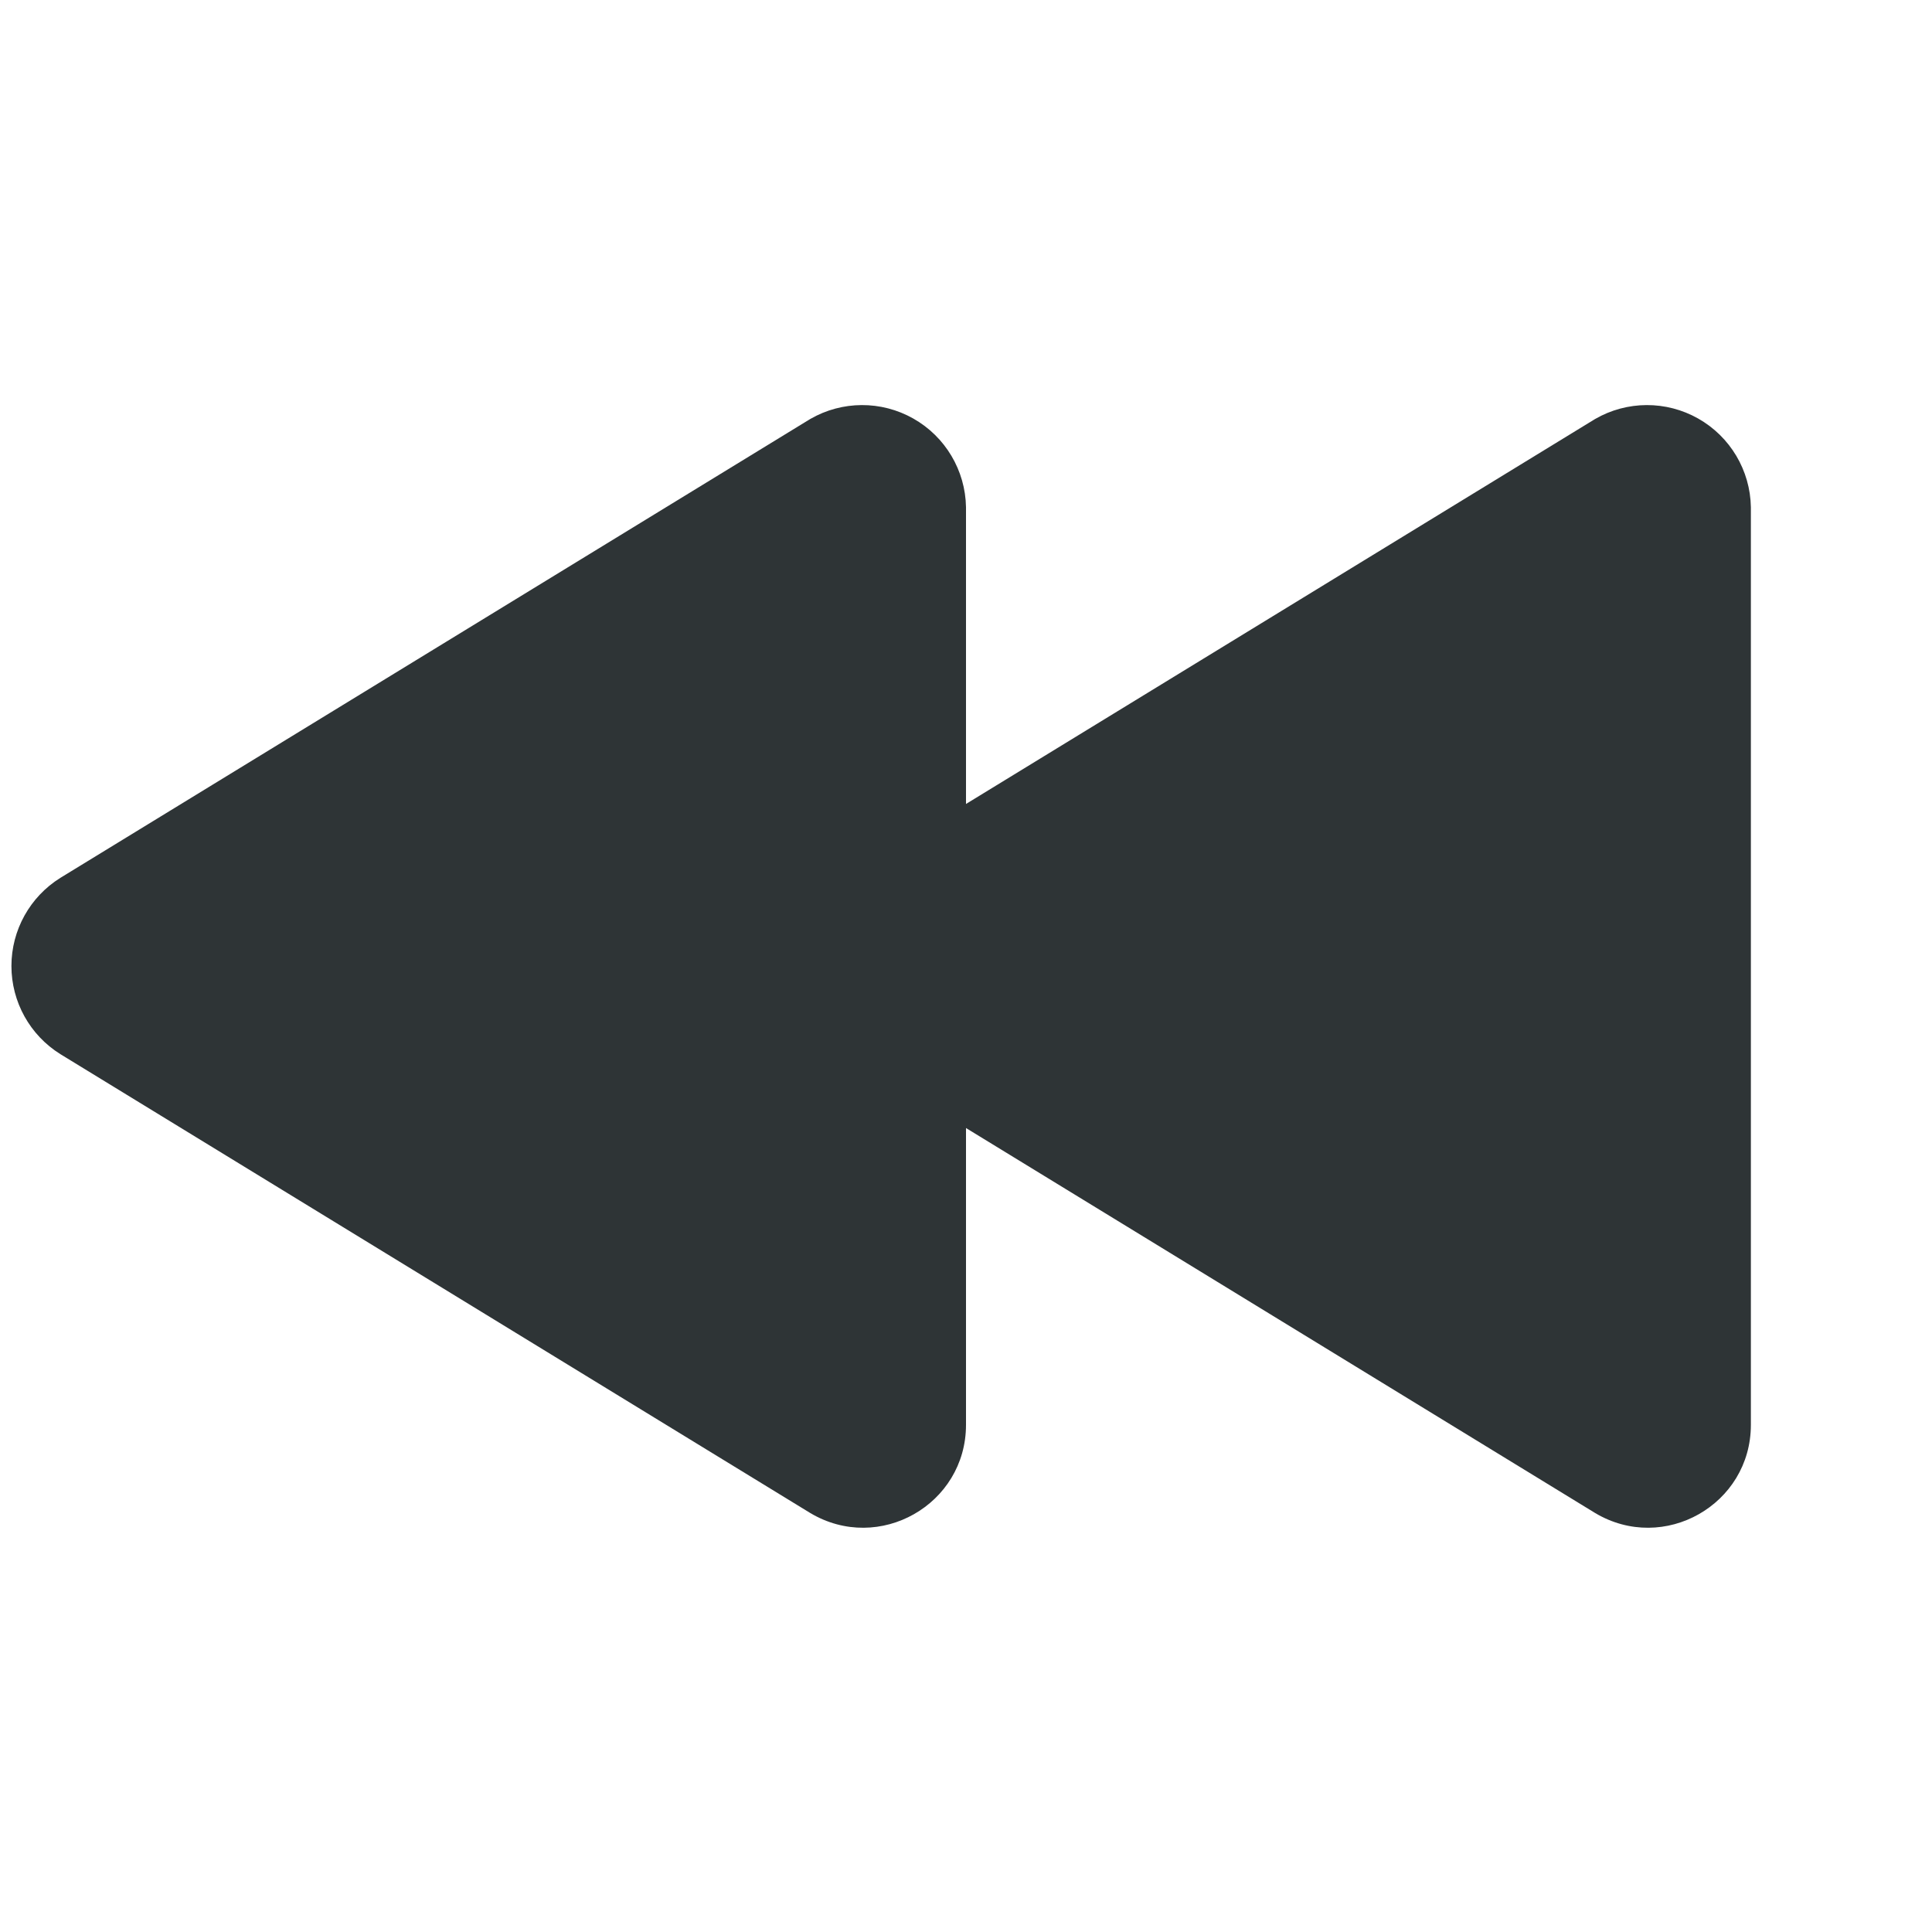
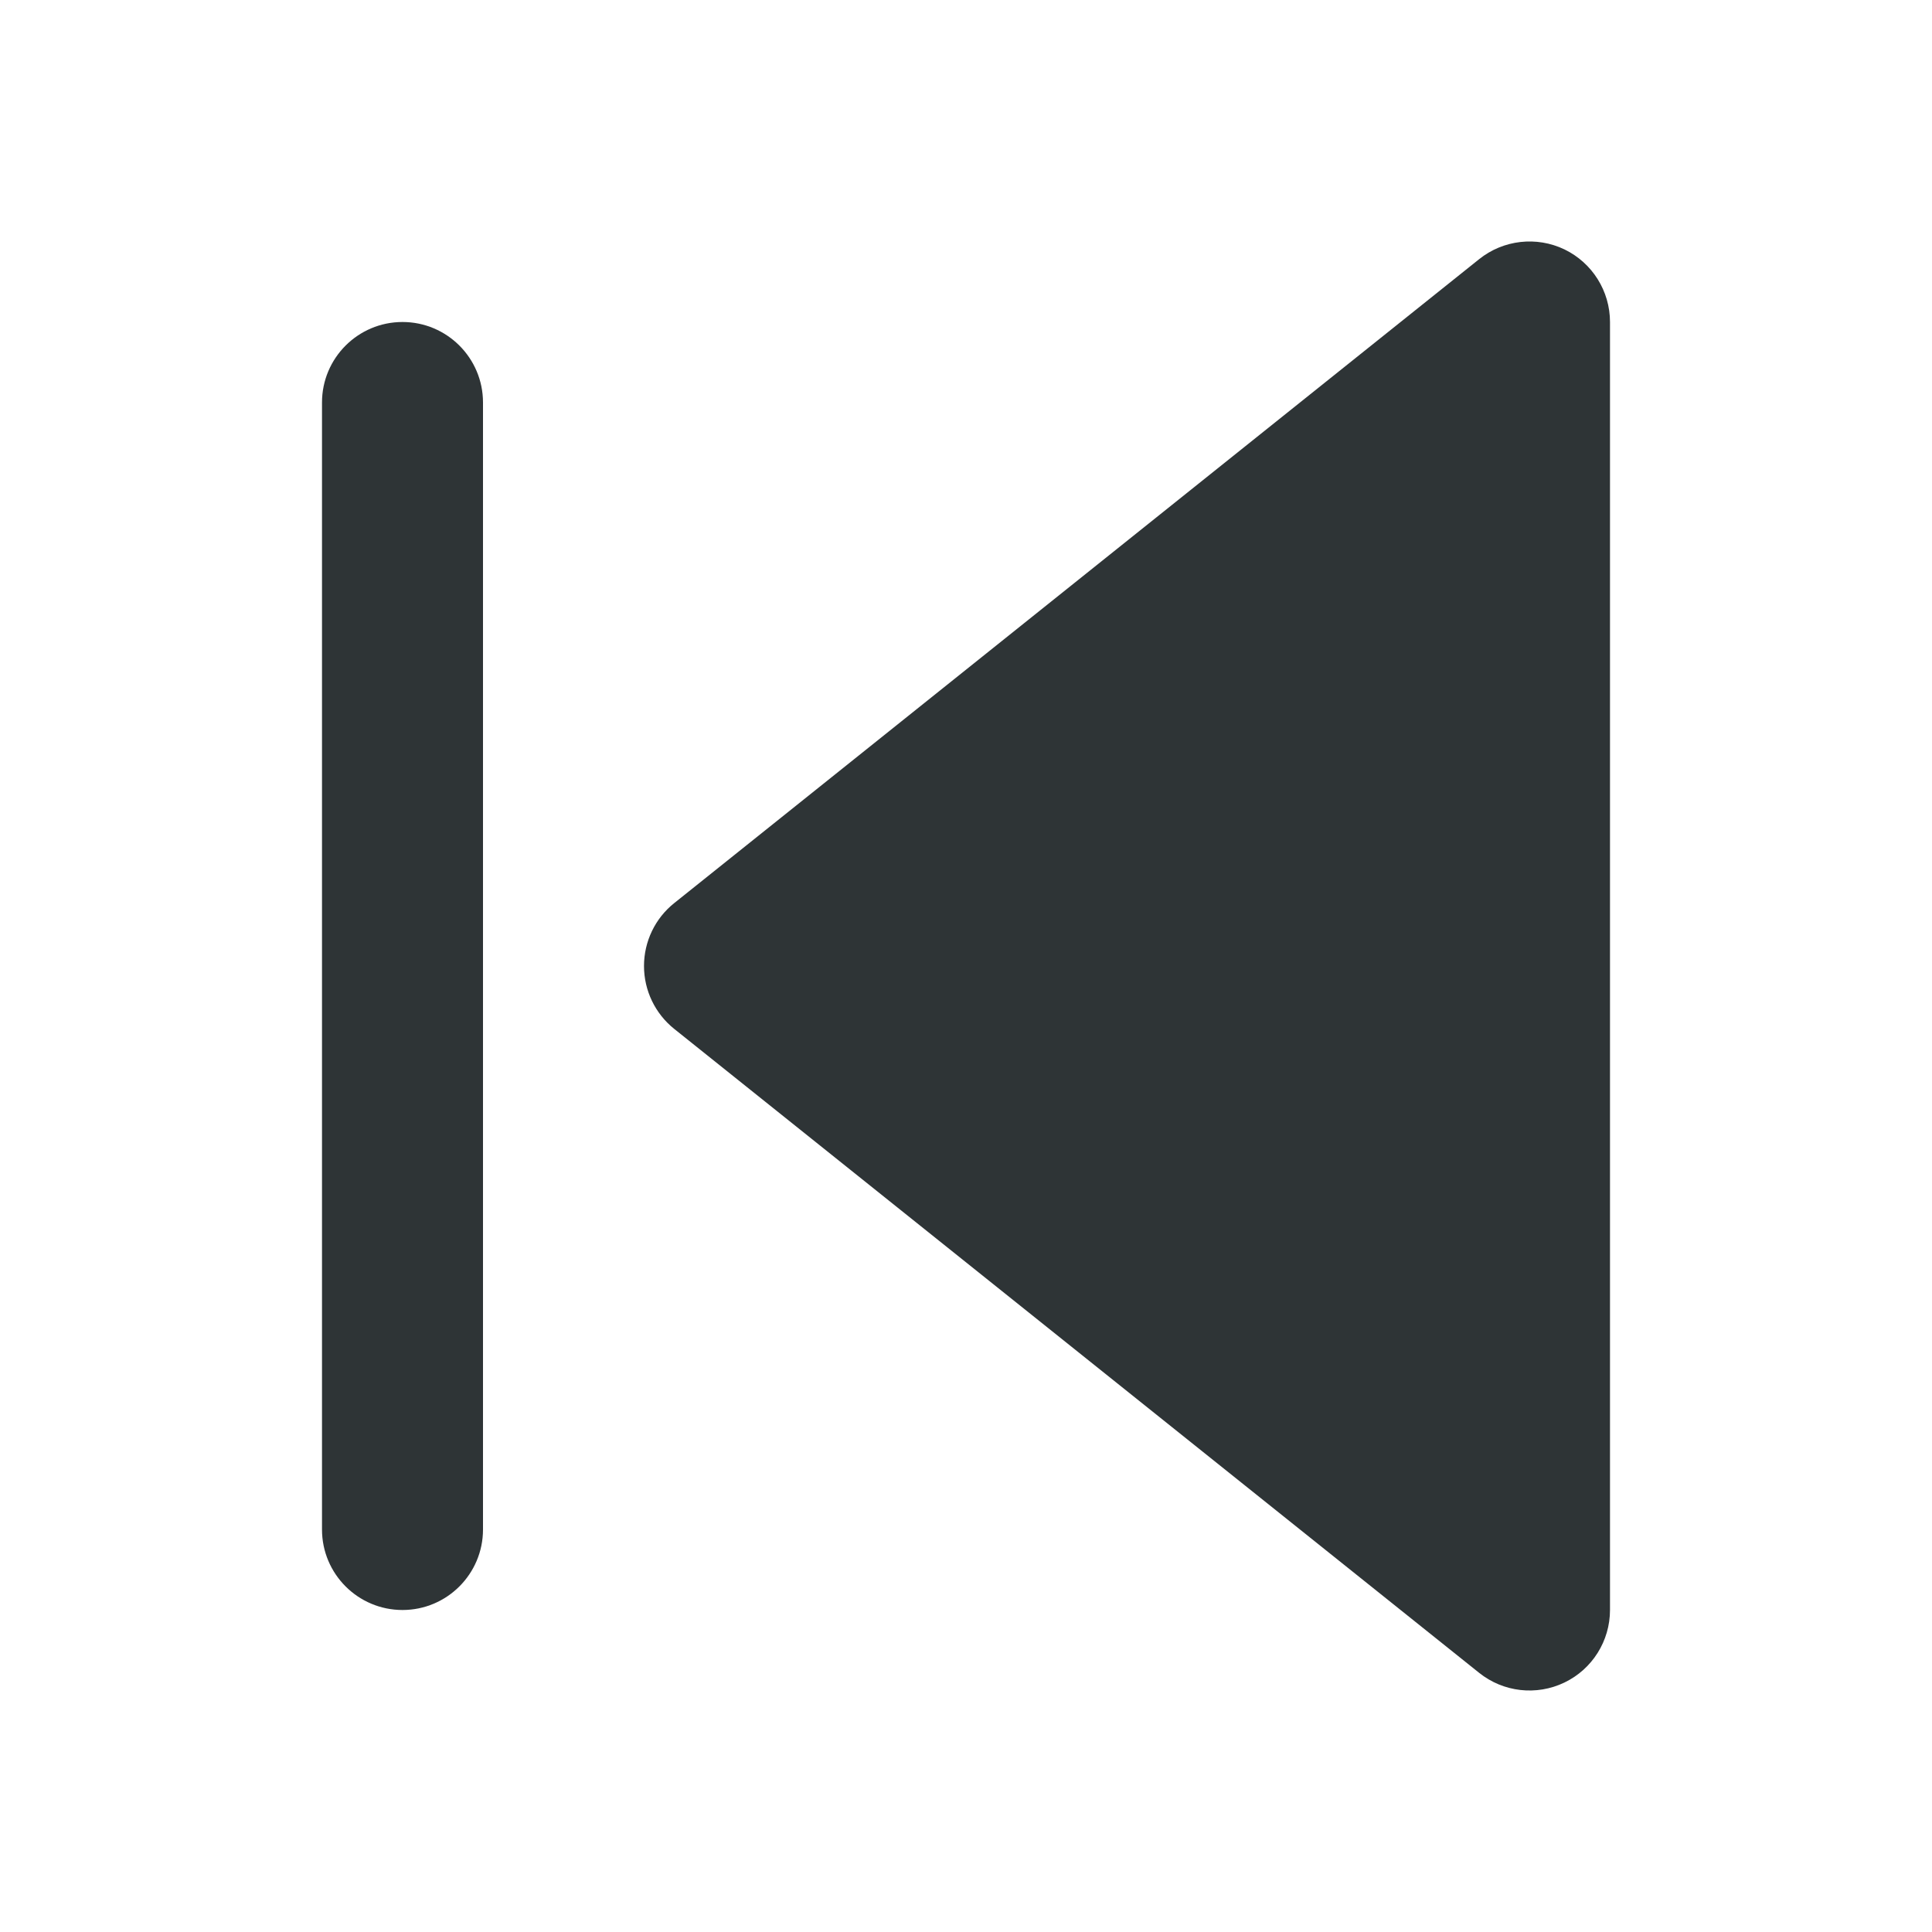
- <svg xmlns="http://www.w3.org/2000/svg" width="16" height="16" viewBox="0 0 16 16">
-   <g fill="#2e3436">
-     <path d="M14.5 4.2v7.6c0 .66-.72 1.07-1.29.73L7 8.73a.86.86 0 0 1 0-1.46l6.21-3.8a.86.86 0 0 1 1.29.73Z" />
-     <path d="M8 4.2v7.6c0 .66-.72 1.07-1.29.73L.5 8.73a.86.86 0 0 1 0-1.46l6.21-3.8A.86.86 0 0 1 8 4.2Z" />
-   </g>
+ <svg xmlns="http://www.w3.org/2000/svg" width="24" height="24" viewBox="0 0 24 24" fill="none">
+   <path d="M18.375 3.219C18.675 2.979 19.087 2.932 19.434 3.098C19.78 3.265 20 3.616 20 4V20C20 20.384 19.78 20.735 19.434 20.901C19.087 21.068 18.675 21.021 18.375 20.781L8.375 12.781C8.138 12.591 8 12.304 8 12C8 11.696 8.138 11.408 8.375 11.219L18.375 3.219ZM5 4C5.552 4 6 4.448 6 5V19C6 19.552 5.552 20 5 20C4.448 20 4 19.552 4 19V5C4 4.448 4.448 4 5 4Z" fill="#2e3436" />
</svg>
